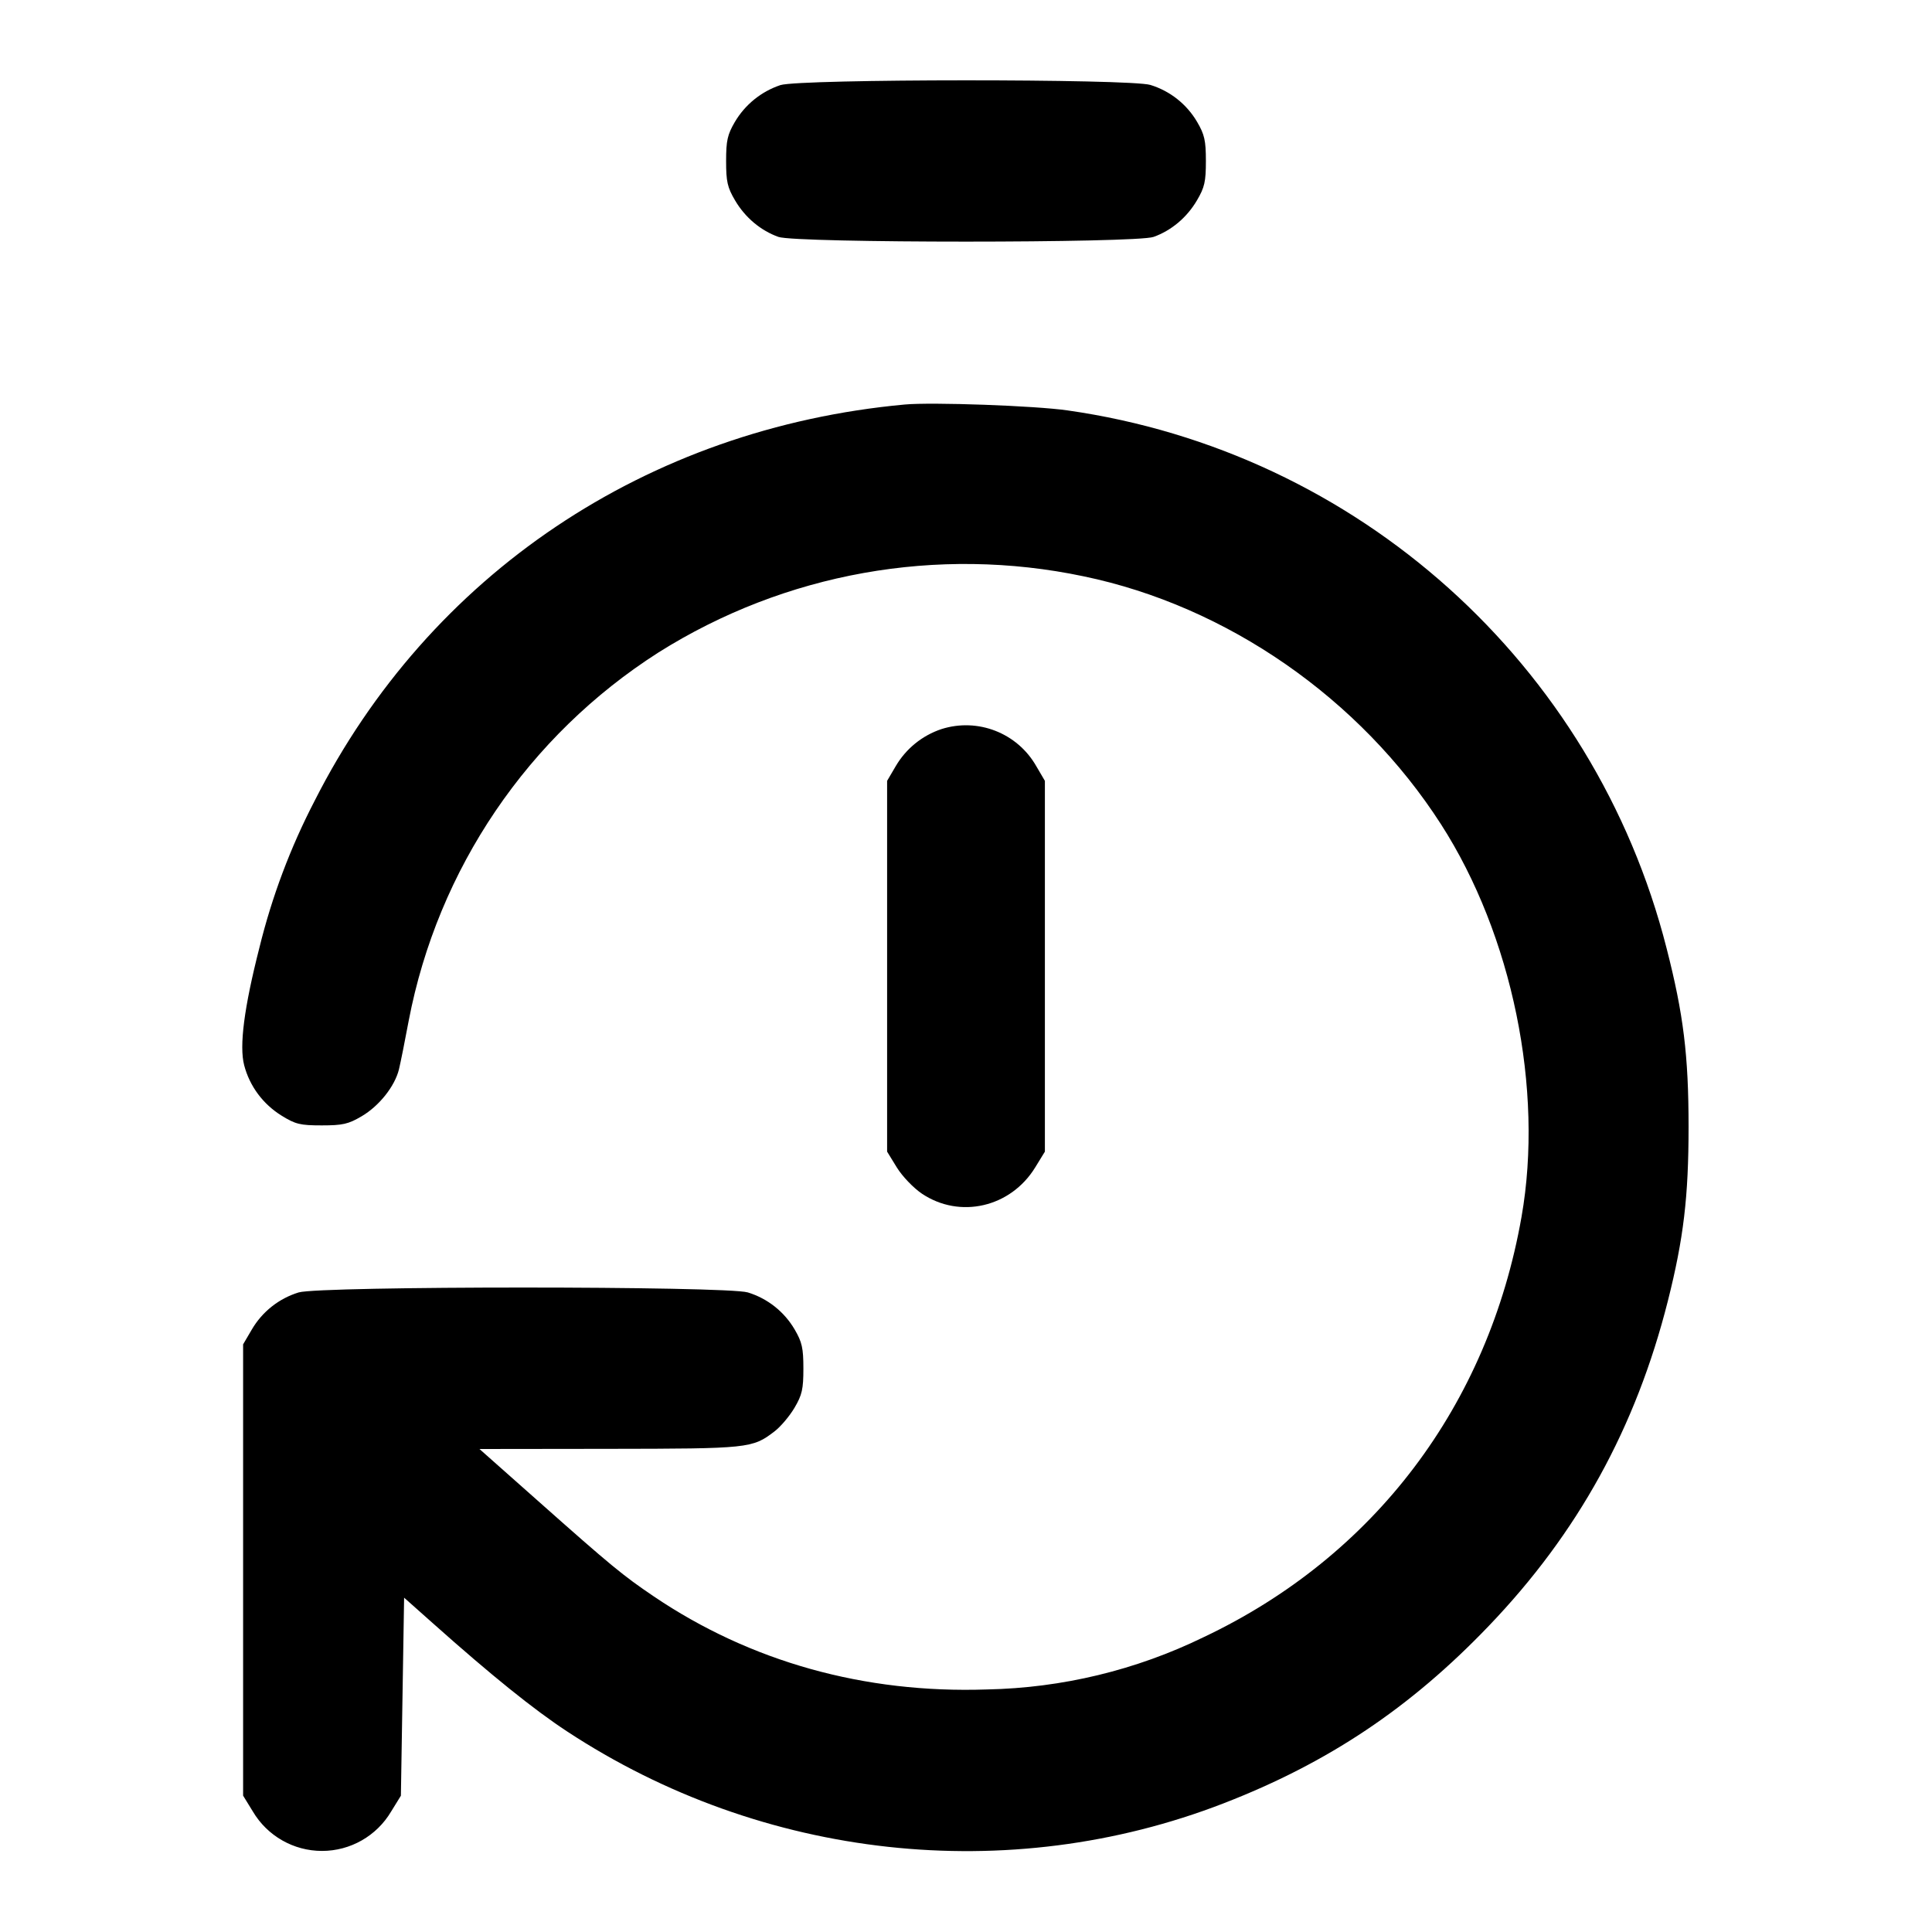
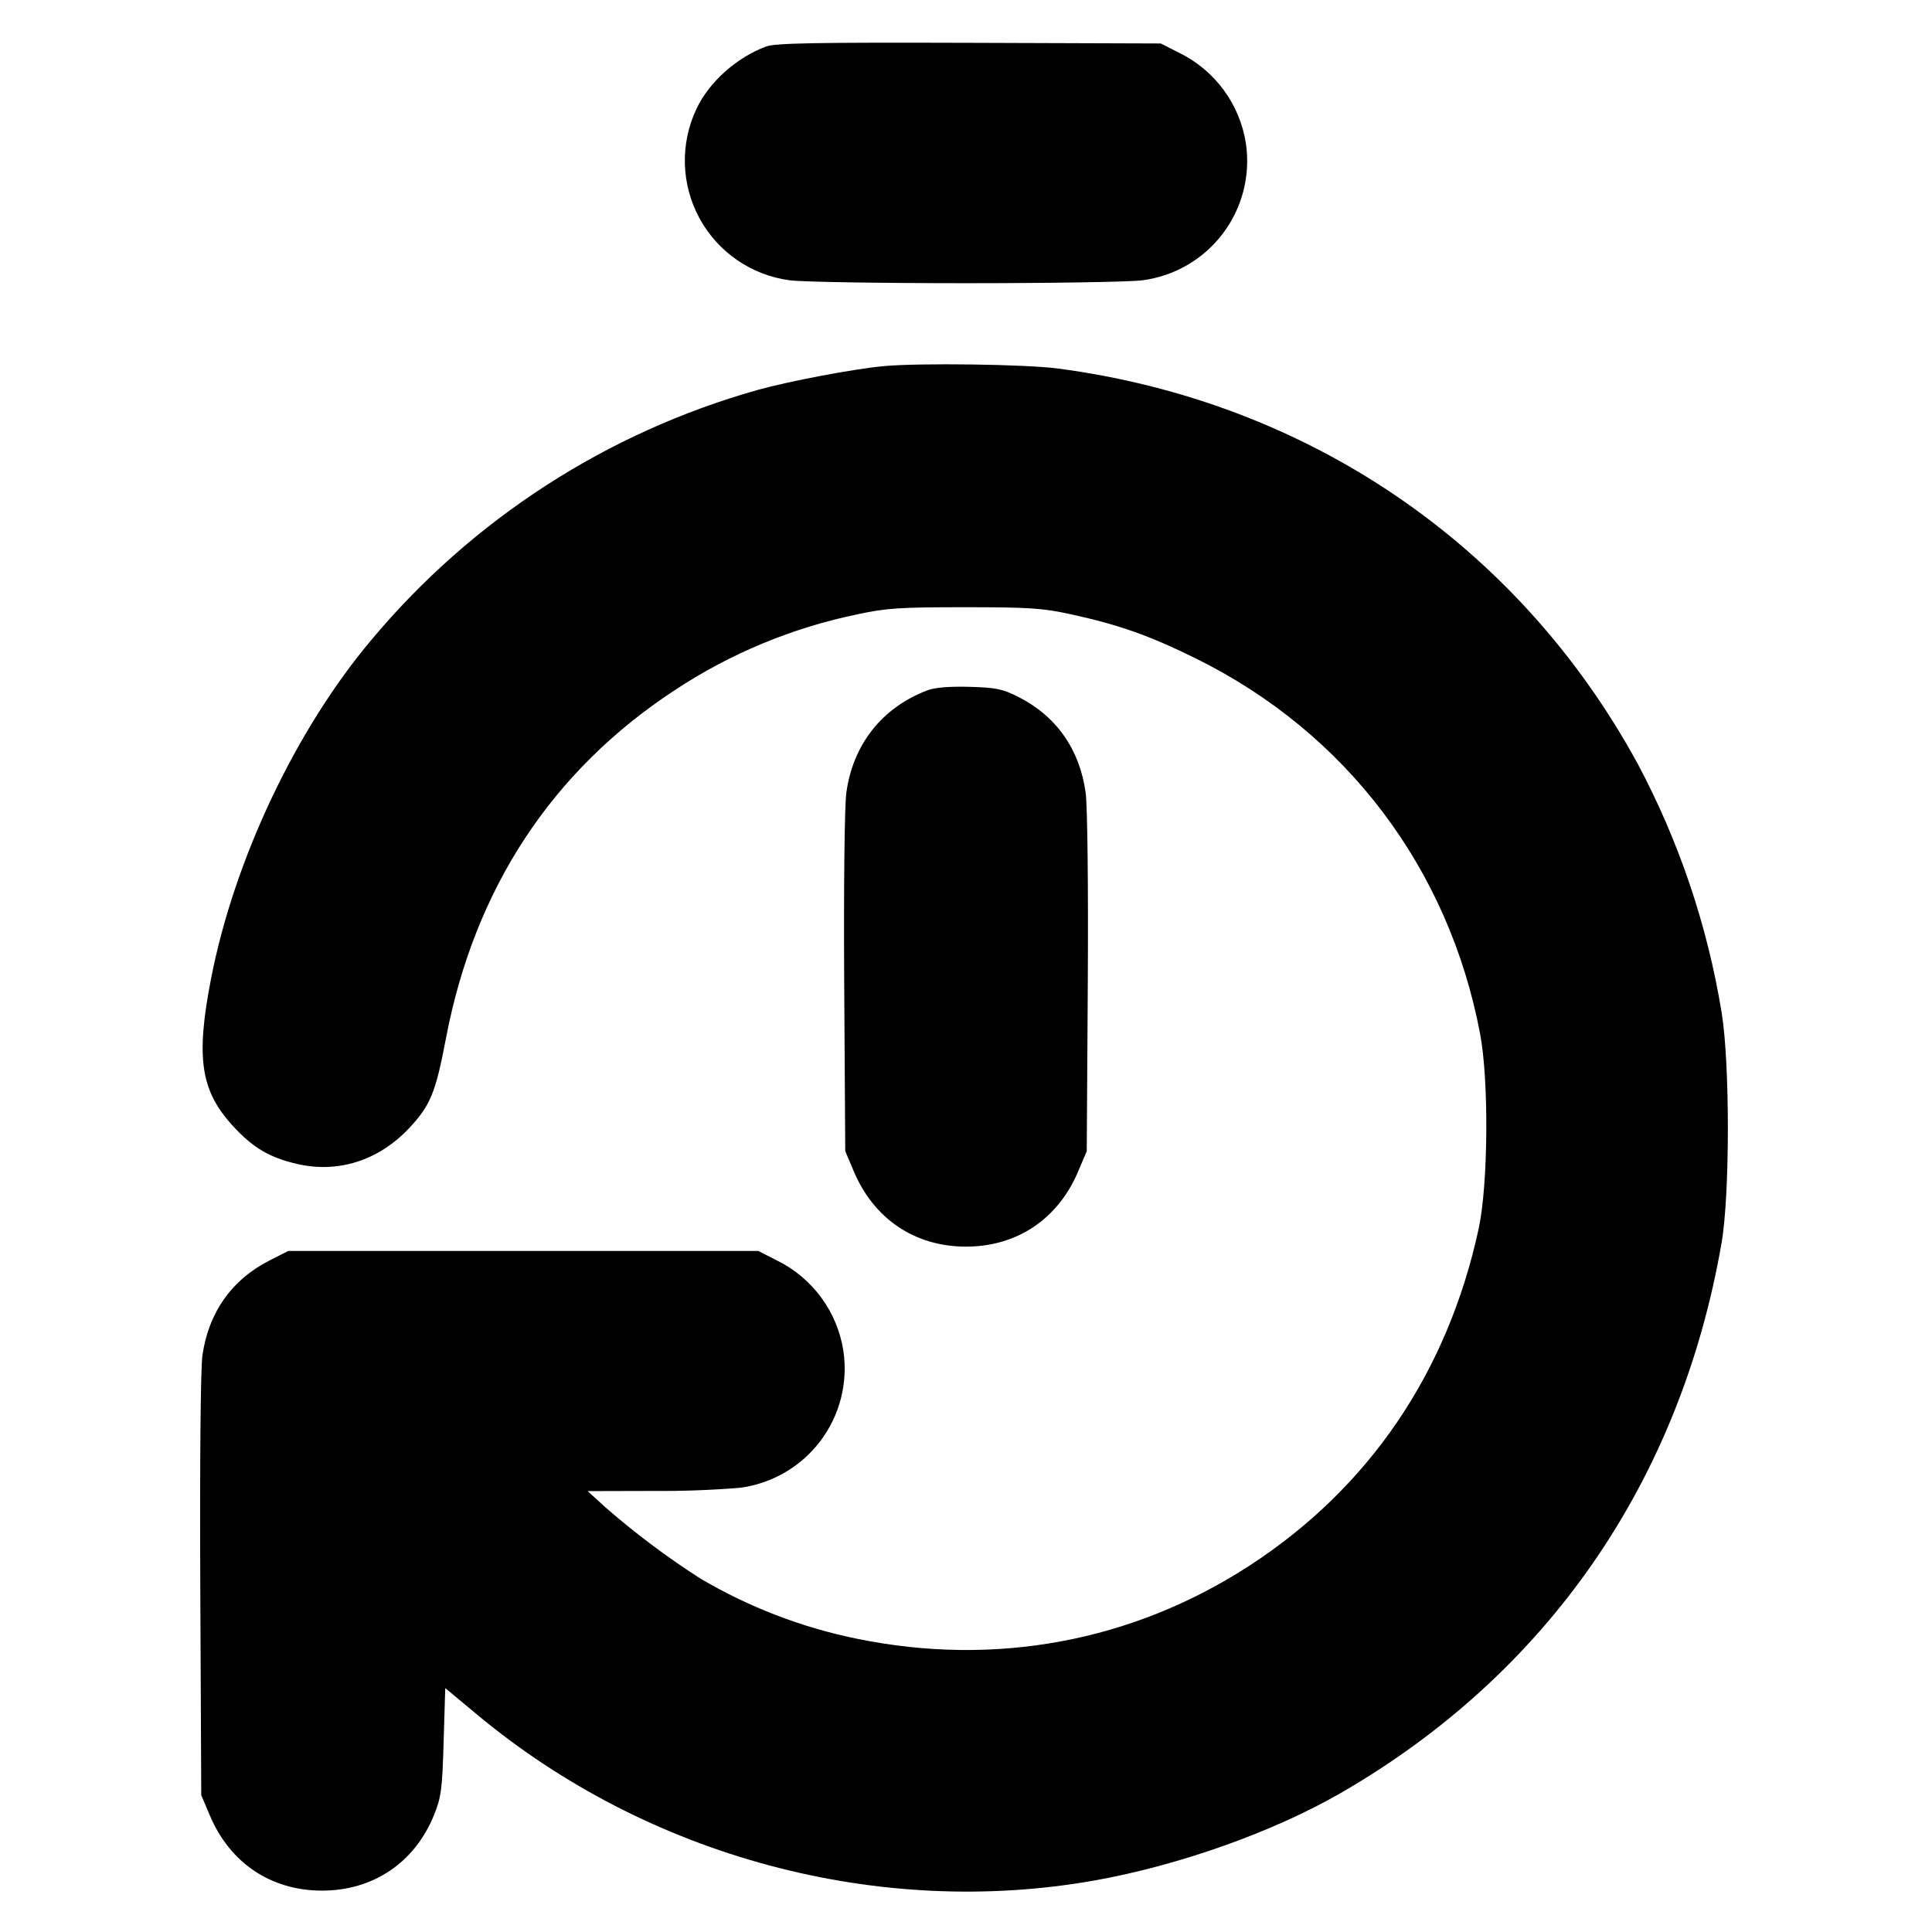
- <svg xmlns="http://www.w3.org/2000/svg" width="24" height="24" fill="none" stroke="currentColor" stroke-width="2" stroke-linecap="round" stroke-linejoin="round" class="lucide lucide-timer-reset">
-   <path d="M9.695 1.057a1.04 1.04 0 0 0-.567.459c-.091.156-.108.23-.108.484 0 .256.016.328.111.489.125.213.318.375.539.454.219.078 4.441.078 4.66 0 .221-.079.414-.241.539-.454.095-.161.111-.233.111-.489 0-.254-.017-.328-.108-.484a1.02 1.02 0 0 0-.582-.461c-.257-.077-4.347-.076-4.595.002m1.545 3.968c-3.205.295-5.906 2.109-7.332 4.924a8.2 8.2 0 0 0-.686 1.825c-.19.745-.251 1.218-.189 1.458.068.261.234.484.465.627.173.107.231.121.499.121.26 0 .33-.016.495-.113.218-.128.412-.372.464-.583.019-.079.074-.351.121-.604A6.986 6.986 0 0 1 8.18 8.105a7.148 7.148 0 0 1 5.28-.946c1.781.369 3.437 1.518 4.441 3.081.885 1.377 1.278 3.294 1 4.876-.412 2.344-1.831 4.219-3.95 5.222a6.432 6.432 0 0 1-2.691.649c-1.521.052-2.938-.344-4.14-1.157-.379-.256-.53-.38-1.431-1.18L5.956 18l1.612-.002c1.734-.002 1.778-.006 2.051-.215.077-.058.189-.191.25-.294.095-.161.111-.233.111-.489 0-.254-.017-.328-.108-.484a1.02 1.02 0 0 0-.582-.461c-.268-.081-5.312-.081-5.58 0a1.02 1.02 0 0 0-.582.461l-.108.184v5.606l.121.197a.998.998 0 0 0 1.718 0l.121-.196.02-1.23.02-1.23.36.32c.726.647 1.25 1.069 1.664 1.341 2.427 1.595 5.481 1.93 8.155.894 1.299-.503 2.321-1.186 3.296-2.205 1.106-1.154 1.826-2.461 2.224-4.037.195-.773.257-1.294.257-2.16 0-.889-.063-1.4-.273-2.22a8.986 8.986 0 0 0-7.443-6.682c-.402-.058-1.683-.104-2.02-.073m.455 4.032a1.04 1.04 0 0 0-.567.459l-.108.184v4.606l.121.197c.068.11.205.253.311.325.471.316 1.102.171 1.407-.325l.121-.197V9.7l-.108-.184a1.005 1.005 0 0 0-1.177-.459" fill-rule="evenodd" fill="#000" stroke="none" />
+ <svg xmlns="http://www.w3.org/2000/svg" width="24" height="24" fill="none" stroke="currentColor" stroke-linecap="round" stroke-linejoin="round" stroke-width="3">
+   <path fill="#000" fill-rule="evenodd" stroke="none" d="M9.516.578c-.366.136-.71.444-.864.774a1.5 1.5 0 0 0 1.158 2.13c.138.02 1.123.036 2.19.036s2.052-.016 2.19-.036a1.494 1.494 0 0 0 1.287-1.7 1.51 1.51 0 0 0-.829-1.126L14.42.54 12.04.532C10.13.526 9.631.535 9.516.578m1.464 3.97c-.37.034-1.174.186-1.568.296A9.67 9.67 0 0 0 4.621 7.94c-.944 1.118-1.71 2.734-1.999 4.216-.191.981-.131 1.391.266 1.825.252.276.457.398.803.478.507.118 1.01-.042 1.386-.439.269-.285.334-.443.462-1.117.354-1.865 1.318-3.331 2.847-4.332a6.5 6.5 0 0 1 2.267-.94c.355-.077.525-.088 1.327-.088.8 0 .973.011 1.324.088.599.131.977.265 1.556.551 1.864.922 3.136 2.603 3.526 4.658.111.583.101 1.878-.018 2.426-.387 1.786-1.363 3.219-2.848 4.184-1.453.943-3.158 1.26-4.88.906a6.3 6.3 0 0 1-1.94-.747 10 10 0 0 1-1.18-.885l-.22-.201.82-.002a12 12 0 0 0 1.07-.039 1.494 1.494 0 0 0 1.287-1.7 1.51 1.51 0 0 0-.829-1.126l-.228-.116H3.58l-.228.116c-.473.239-.763.65-.838 1.186-.022.164-.033 1.345-.026 2.868L2.5 22.3l.105.248c.25.595.761.938 1.395.938.636 0 1.152-.348 1.391-.938.09-.221.103-.321.12-.913l.02-.665.394.328c2.125 1.771 4.99 2.539 7.677 2.061 1.046-.187 2.215-.602 3.054-1.086 2.564-1.48 4.216-3.865 4.73-6.833.104-.6.104-2.234.001-2.86a10 10 0 0 0-1.046-3.098c-1.483-2.716-4.093-4.494-7.198-4.904-.4-.053-1.711-.071-2.163-.03m.536 4.029c-.559.214-.919.67-1.002 1.267-.023.165-.034 1.152-.027 2.369L10.5 14.3l.105.248c.25.595.761.938 1.395.938s1.145-.343 1.395-.938l.105-.248.013-2.087c.007-1.217-.004-2.204-.027-2.369-.075-.537-.364-.948-.836-1.187-.195-.099-.28-.116-.608-.125q-.382-.01-.526.045" />
</svg>
